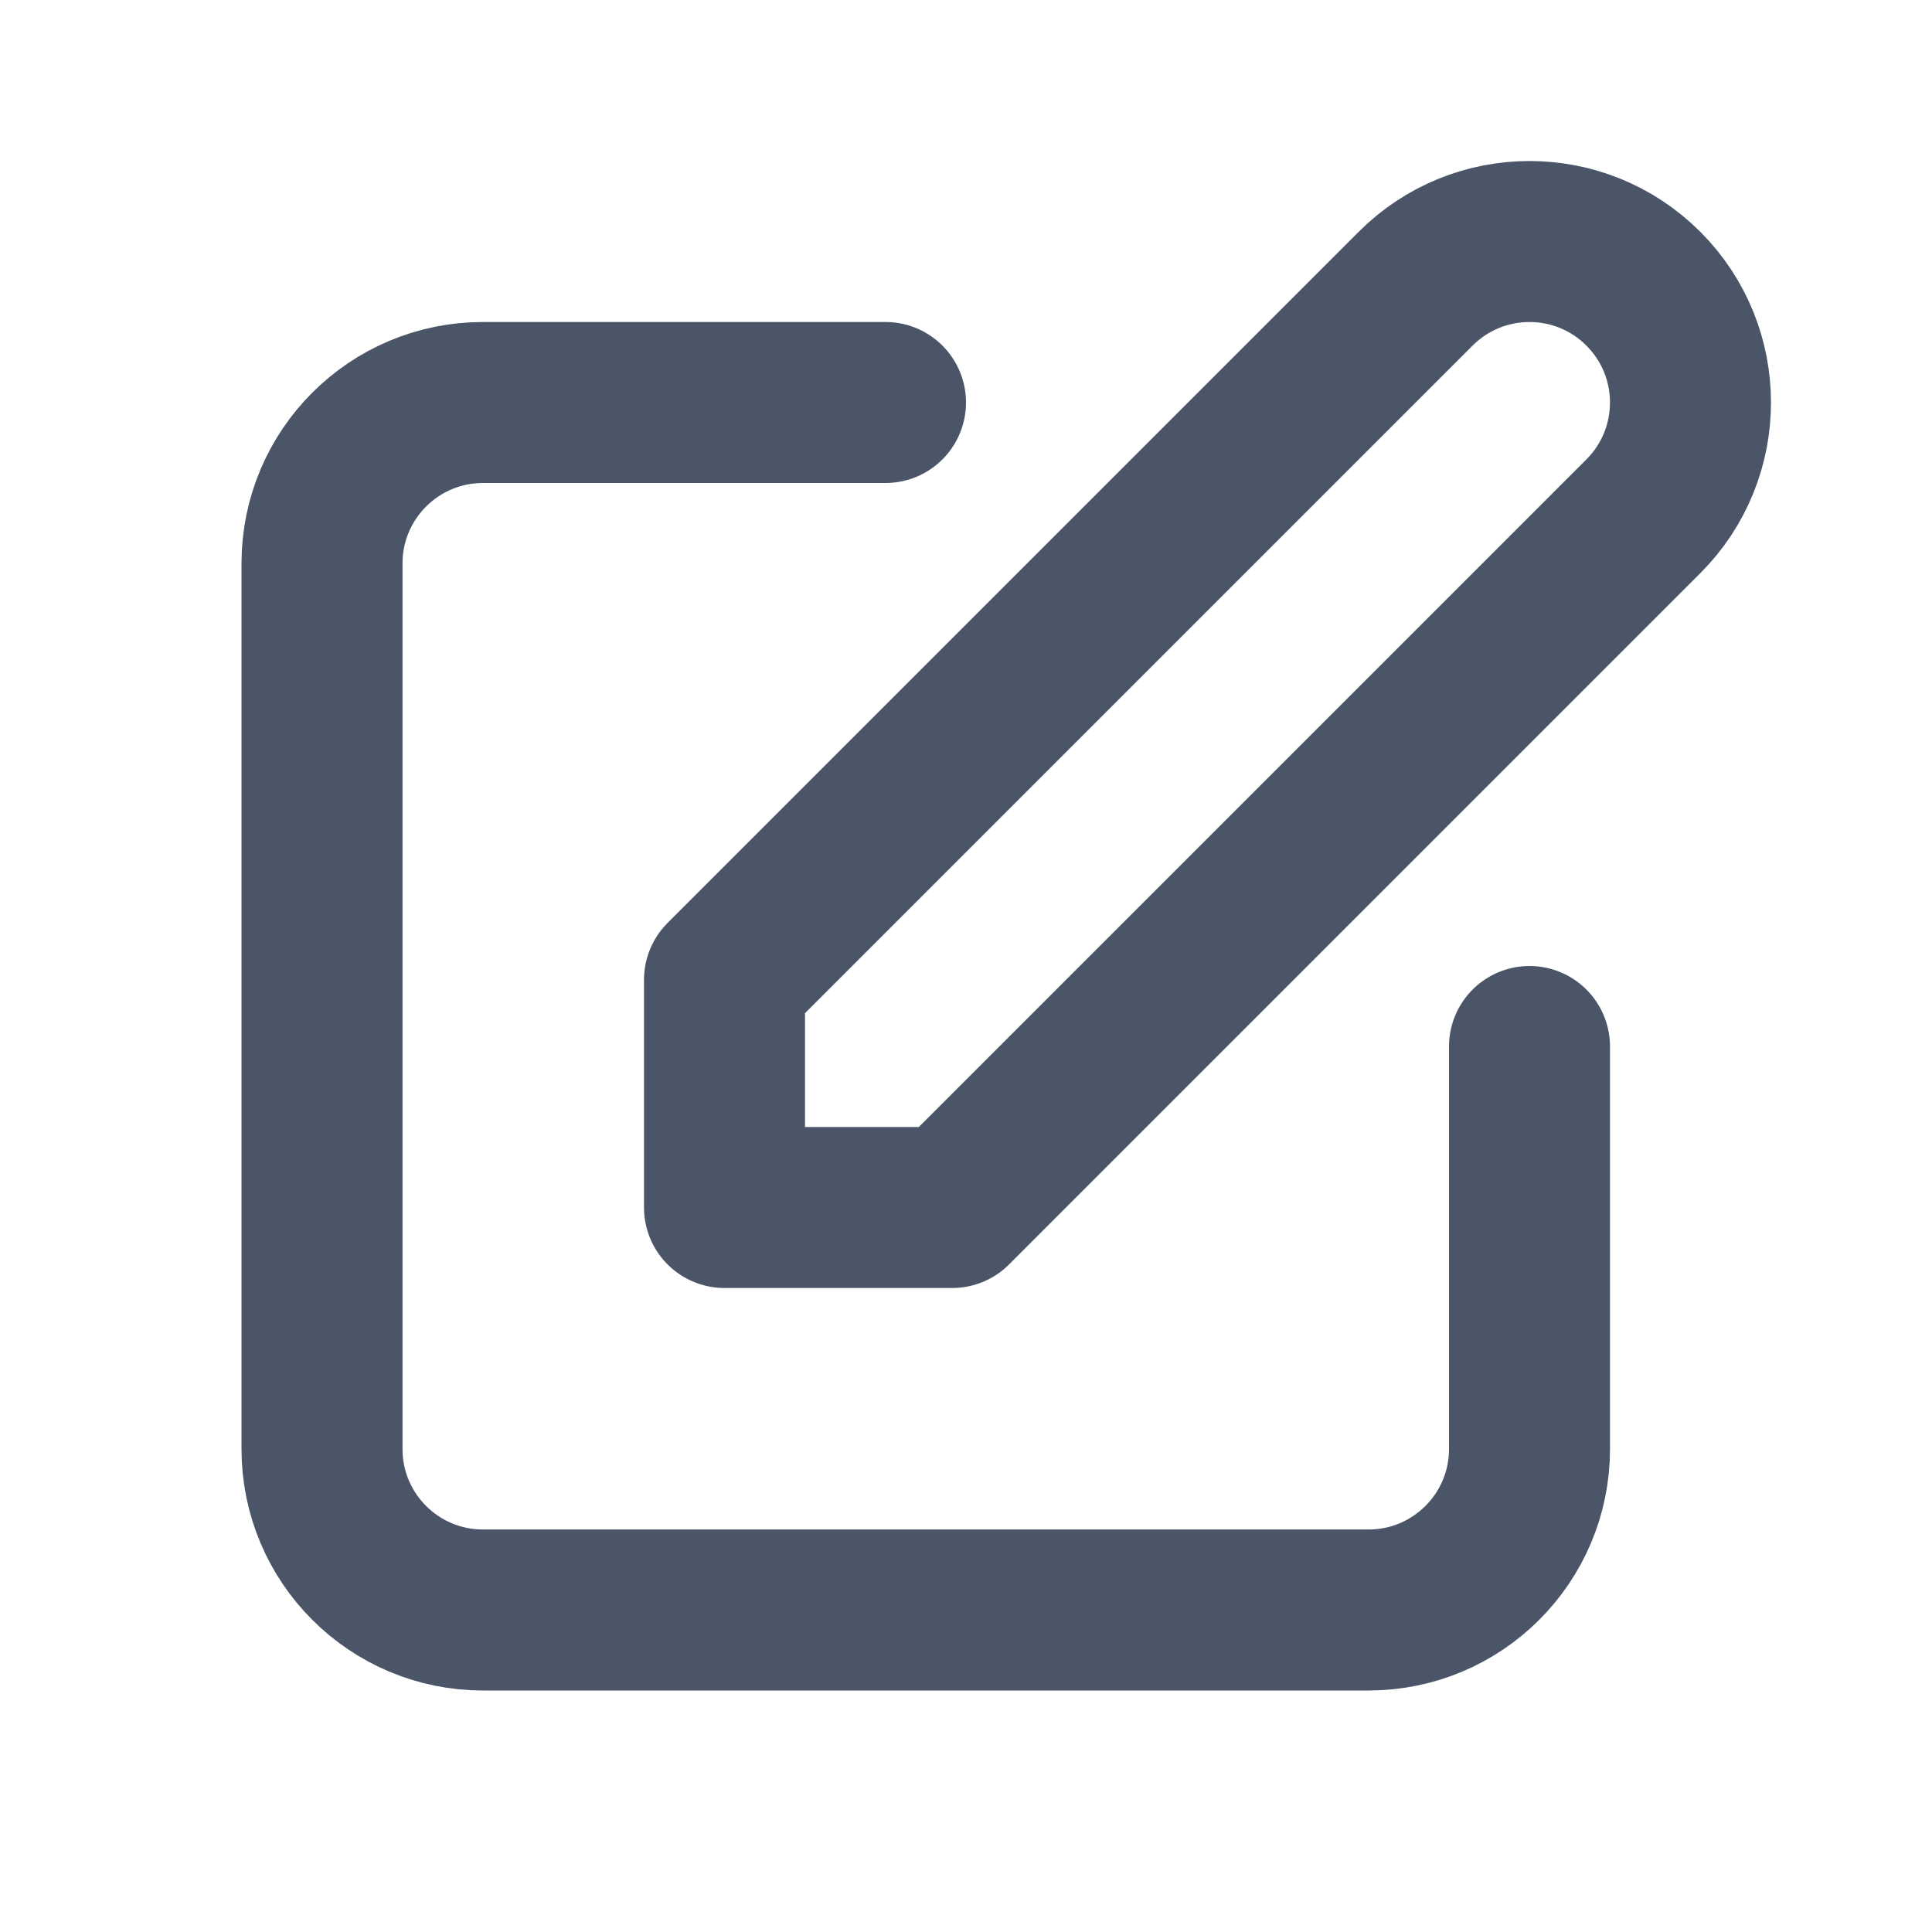
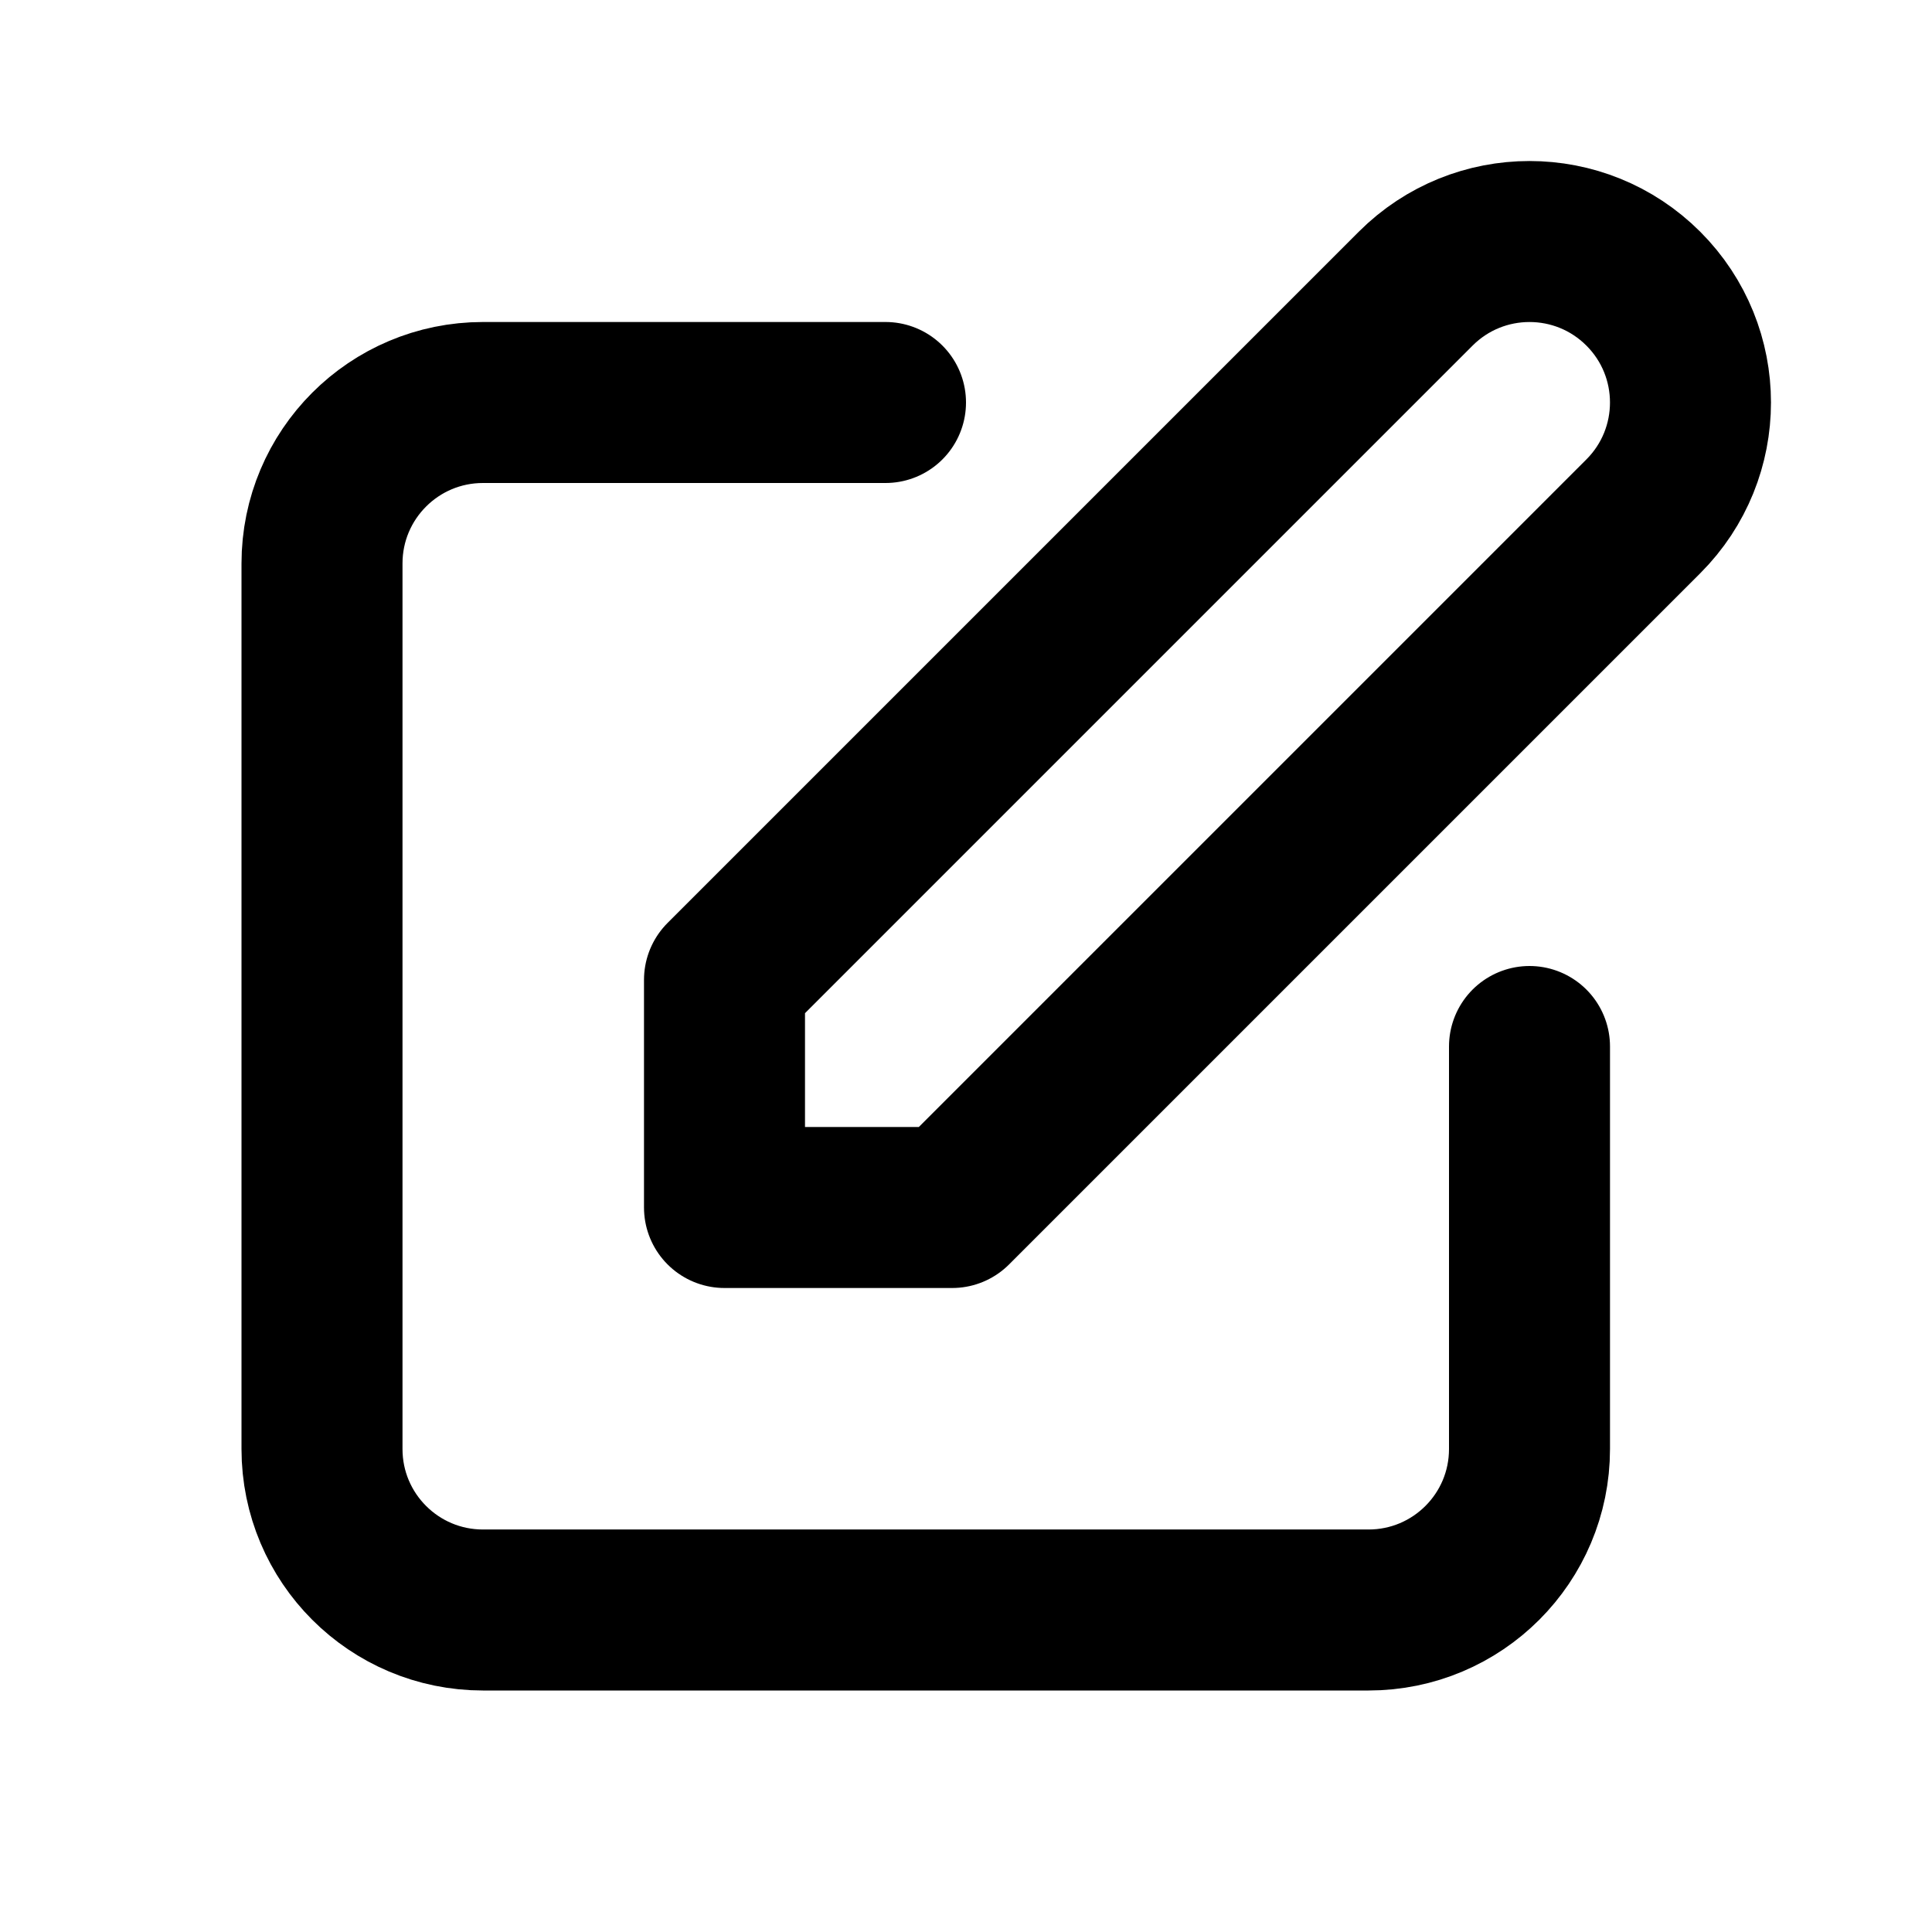
- <svg xmlns="http://www.w3.org/2000/svg" width="24" height="24" viewBox="0 0 24 24" fill="none">
-   <path d="M11 5H6C4.895 5 4 5.895 4 7V18C4 19.105 4.895 20 6 20H17C18.105 20 19 19.105 19 18V13M17.586 3.586C18.367 2.805 19.633 2.805 20.414 3.586C21.195 4.367 21.195 5.633 20.414 6.414L11.828 15H9L9 12.172L17.586 3.586Z" stroke="#4A5568" stroke-width="2" stroke-linecap="round" stroke-linejoin="round" />
+ <svg xmlns="http://www.w3.org/2000/svg" width="24" height="24" viewBox="0 0 24 24" fill="none" stroke="currentColor">
+   <path d="M11 5H6C4.895 5 4 5.895 4 7V18C4 19.105 4.895 20 6 20H17C18.105 20 19 19.105 19 18V13M17.586 3.586C18.367 2.805 19.633 2.805 20.414 3.586C21.195 4.367 21.195 5.633 20.414 6.414L11.828 15H9L9 12.172L17.586 3.586Z" stroke-width="2" stroke-linecap="round" stroke-linejoin="round" />
</svg>
